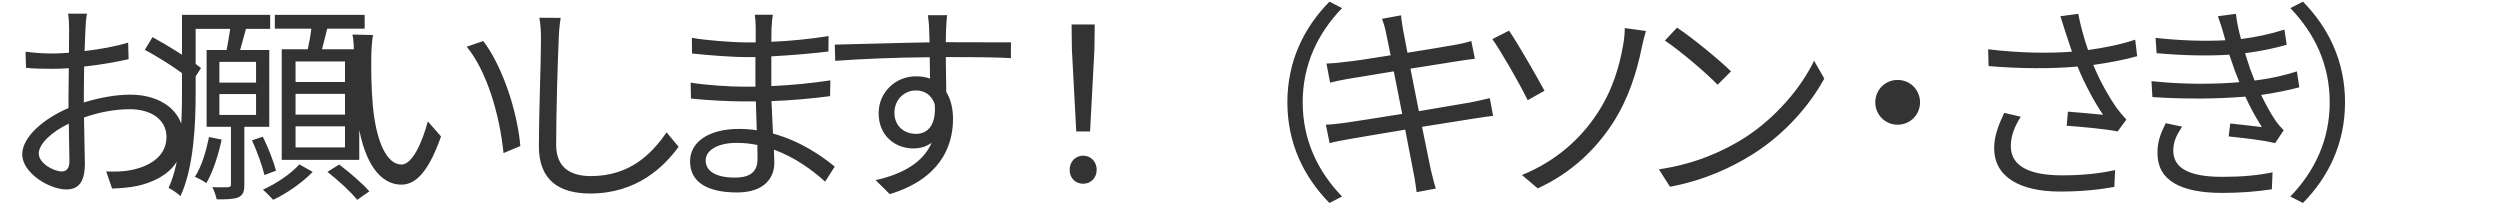
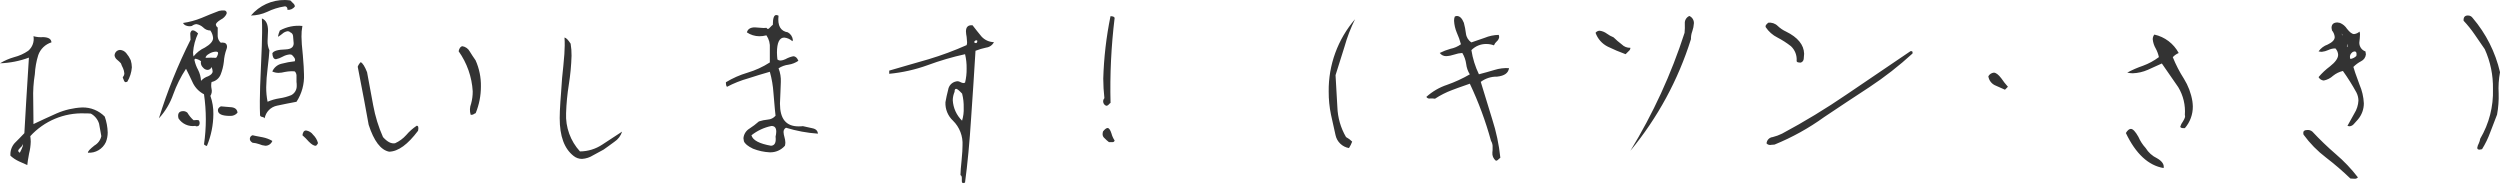
- <svg xmlns="http://www.w3.org/2000/svg" width="260" height="22" viewBox="0 0 260 22">
-   <text id="お願いします_キソン_さき_" data-name="お願いします！（キソン・さき）" transform="translate(0 19)" fill="#333" font-size="22" font-family="AB-tegami" letter-spacing="-0.23em">
-     <tspan x="0" y="0">お願いします！（キソン・さき）</tspan>
-   </text>
+ <svg xmlns="http://www.w3.org/2000/svg" width="241.538" height="17.688" viewBox="0 0 241.538 17.688">
+   <path id="パス_59" data-name="パス 59" d="M16.7-9.57a2.479,2.479,0,0,0-.11-.7,2.92,2.92,0,0,0-.418-.66.829.829,0,0,0-.616-.33.546.546,0,0,0-.462.286.574.574,0,0,0-.066.242.646.646,0,0,0,.242.418,3.242,3.242,0,0,1,.374.352,2.763,2.763,0,0,0,.2.462A1.546,1.546,0,0,1,15.972-9a.515.515,0,0,1-.154.374,1.073,1.073,0,0,0,.088.242c.044.154.11.242.2.242a.56.56,0,0,0,.154-.044A3.2,3.2,0,0,0,16.7-9.57ZM14.19-2.354a2.557,2.557,0,0,0,.176-.924,5.012,5.012,0,0,0-.286-1.54A2.953,2.953,0,0,0,11.9-5.7a6.988,6.988,0,0,0-2.464.572c-.748.33-1.5.682-2.244,1.034,0,.022,0-.77-.022-2.376A12.33,12.33,0,0,1,7.326-8.91a7.381,7.381,0,0,1,.33-1.848A1.974,1.974,0,0,1,8.932-11.99c-.022-.33-.286-.484-.792-.506a2.686,2.686,0,0,1-.946-.088,1.5,1.5,0,0,1-.506,1.408,4.216,4.216,0,0,1-1.364.616,5.618,5.618,0,0,0-1.364.594,8.877,8.877,0,0,0,2.794-.55c-.2,3.19-.352,5.61-.44,7.3-.308.33-.616.638-.946.968a1.643,1.643,0,0,0-.4,1.21,3.235,3.235,0,0,0,.836.55c.264.11.528.242.792.352.022-.2.066-.572.176-1.122A5.131,5.131,0,0,0,6.93-2.4a4.272,4.272,0,0,0-.044-.528,6.779,6.779,0,0,1,5.258-2.2,5.361,5.361,0,0,1,.594.022,1.671,1.671,0,0,1,.792.968c.066.4.154.792.22,1.21a1.38,1.38,0,0,1-.66.9c-.418.33-.638.55-.638.7A1.775,1.775,0,0,0,14.19-2.354ZM6.16-2.2a.484.484,0,0,1,.022.176,4.142,4.142,0,0,1-.308.7c-.11-.066-.154-.132-.154-.2s.088-.176.242-.33C6.116-1.98,6.182-2.09,6.16-2.2ZM32.45-15.466a.452.452,0,0,0-.176-.308l-.264-.264a4.272,4.272,0,0,0-.528-.044,4.23,4.23,0,0,0-3.278,1.5,3.9,3.9,0,0,0,1.562-.352,5.871,5.871,0,0,1,1.672-.528.223.223,0,0,1,.22.066.3.3,0,0,1,.066.264A.776.776,0,0,0,32.45-15.466Zm.726,1.892a3.709,3.709,0,0,0-2.178.44,2.662,2.662,0,0,0-.176.55c0,.022,0,.022.022.044a3.258,3.258,0,0,0,.374-.264.953.953,0,0,1,.55-.264.353.353,0,0,1,.242.11.408.408,0,0,1,.264.352c.022.176.022.352.044.528.088.506-.176.748-.77.77-.726.022-1.144.132-1.276.374.022.374.132.572.352.572a2.175,2.175,0,0,0,.638-.242,1.746,1.746,0,0,1,.7-.22.642.642,0,0,1,.2.044c.2.2.308.352.308.462a.43.43,0,0,1-.022.154,8.606,8.606,0,0,0-1.3.242,1.285,1.285,0,0,0-.88.748,1.452,1.452,0,0,0,.594.132,2.55,2.55,0,0,0,.616-.088A3.924,3.924,0,0,1,32.1-9.2a1.892,1.892,0,0,1,.352.022.642.642,0,0,1,.154.484v.528a2.013,2.013,0,0,1,.022.352.988.988,0,0,1-.528.924,4.895,4.895,0,0,1-1.144.308,4.644,4.644,0,0,0-1.144.33,6.962,6.962,0,0,1-.132-1.408,16.1,16.1,0,0,1,.132-1.782c.11-.858.154-1.452.176-1.782a2.051,2.051,0,0,1-.176-.9,4.841,4.841,0,0,1,.022-.506,4.475,4.475,0,0,0,.022-.484q0-.957-.594-1.188c.022.418.022.88.022,1.342,0,.7-.044,1.782-.11,3.256s-.11,2.6-.11,3.366c0,.506,0,.968.022,1.408.022.088.11.132.242.154q.165.033.2.132a1.518,1.518,0,0,1,1.21-1.232c.638-.132,1.254-.264,1.87-.374A4.483,4.483,0,0,0,33.33-8.91c0-.4-.044-1.012-.11-1.826-.088-.814-.132-1.408-.132-1.8A5.034,5.034,0,0,1,33.176-13.574Zm1.5,11.286a1.733,1.733,0,0,0-.462-.77,1.023,1.023,0,0,0-.682-.418c-.2,0-.308.154-.352.462a6.25,6.25,0,0,1,.616.616c.286.286.506.418.7.4C34.628-2.134,34.694-2.222,34.672-2.288Zm-4.4-.176a3,3,0,0,0-.924-.352q-.891-.165-.99-.2a.369.369,0,0,0-.264.352c0,.154.088.264.264.374A2.488,2.488,0,0,1,29-2.156,1.868,1.868,0,0,0,29.612-2,.719.719,0,0,0,30.272-2.464ZM26.906-5.192c-.022-.308-.22-.484-.572-.528-.374-.022-.7-.066-1.034-.088-.2.11-.286.22-.286.374,0,.374.4.55,1.166.55A.868.868,0,0,0,26.906-5.192Zm-1.056-6.16a.642.642,0,0,0,.044-.2c0-.286-.154-.418-.44-.418a.326.326,0,0,0-.154.022.883.883,0,0,1-.308-.638c0-.682,0-.968.022-.814a.455.455,0,0,1-.2-.308c0-.11.154-.286.484-.484a1.154,1.154,0,0,0,.55-.55.241.241,0,0,0-.2-.33,1.654,1.654,0,0,0-.528.044c-.572.22-1.144.44-1.694.682a7.806,7.806,0,0,1-1.782.484.523.523,0,0,0,.33.264.868.868,0,0,0,.528.022.807.807,0,0,1,.44-.176,1.282,1.282,0,0,1,.66.33.939.939,0,0,0,.682.286,1.468,1.468,0,0,1,.264.726q0,.462-.792.924a2.968,2.968,0,0,0-1.1.858,1.973,1.973,0,0,1-.044-.4,5.208,5.208,0,0,1,.484-1.826c-.242-.242-.44-.33-.594-.286a.436.436,0,0,0-.154.418c.022.33.022.484.022.484a49.3,49.3,0,0,0-3.058,7.59A6.7,6.7,0,0,0,20.7-6.974a11.622,11.622,0,0,1,1.232-2.464c.242.462.462.946.682,1.408a2.428,2.428,0,0,0,1.056,1.056,16.916,16.916,0,0,1,.176,2.42,16.916,16.916,0,0,1-.176,2.42.4.4,0,0,0,.154.11A.1.1,0,0,0,23.958-2a8.155,8.155,0,0,0,.616-3.058,5.009,5.009,0,0,0-.286-1.76A.874.874,0,0,0,24.4-7.5a1.521,1.521,0,0,1,0-.66,1.181,1.181,0,0,0,.88-.726,4.86,4.86,0,0,0,.308-1.232A4.375,4.375,0,0,1,25.85-11.352Zm-2.6,7.128A.68.68,0,0,0,23.21-4.4c-.022-.066-.11-.088-.22-.088-.22.022-.33.022-.33.022a2.992,2.992,0,0,1-.594-.726.6.6,0,0,0-.4-.154c-.418,0-.572.242-.462.7a1.641,1.641,0,0,0,1.628.726.168.168,0,0,0,.11.044C23.144-3.872,23.254-3.982,23.254-4.224Zm1.584-6.27a7.6,7.6,0,0,0-1.012,0c0-.132.11-.264.352-.4a1.327,1.327,0,0,1,.638-.2c.154,0,.22.044.22.154A.9.9,0,0,1,24.838-10.494Zm-.44.88a1.181,1.181,0,0,1,.11.418c0,.2-.154.352-.44.484a1.549,1.549,0,0,0-.682.44A2.634,2.634,0,0,0,23.1-9.328a3.411,3.411,0,0,1-.352-.946c0-.088.044-.132.11-.132a1.266,1.266,0,0,1,.528.242.326.326,0,0,0-.022.154.648.648,0,0,0,.22.462.571.571,0,0,0,.44.22A.408.408,0,0,0,24.4-9.614Zm25.5-.66c-.2-.286-.374-.55-.55-.836a.985.985,0,0,0-.7-.506c-.2.022-.308.2-.374.484A7.434,7.434,0,0,1,49.632-7.26a4.405,4.405,0,0,1-.154,1.188,1.64,1.64,0,0,0-.044,1.078.418.418,0,0,0,.308-.066.55.55,0,0,1,.176-.088,6.8,6.8,0,0,0,.506-2.574A5.948,5.948,0,0,0,49.9-10.274ZM39.424-9.108c-.22-.55-.418-.88-.616-.968a1.2,1.2,0,0,0-.286.44q.726,3.729,1.056,5.61c.506,1.562,1.166,2.442,1.98,2.6.88-.022,1.8-.7,2.794-2.024.066-.33.022-.484-.132-.484a4.916,4.916,0,0,0-1.012.9,3.219,3.219,0,0,1-1.078.792c-.374.066-.748-.132-1.166-.594A13.632,13.632,0,0,1,40.018-5.9C39.82-6.974,39.622-8.03,39.424-9.108Zm24.64,5.742L62.15-2.112a3.939,3.939,0,0,1-2.156.66,5.128,5.128,0,0,1-1.342-3.7,21.952,21.952,0,0,1,.264-2.75,21.442,21.442,0,0,0,.264-2.794,6.6,6.6,0,0,0-.088-1.166q-.363-.561-.594-.594c.022.242.022.484.022.77,0,.462-.044,1.1-.132,1.958-.11.924-.154,1.584-.176,1.958-.022.242-.044.748-.11,1.518q-.066.99-.066,1.584c0,1.738.44,2.948,1.342,3.652a1.269,1.269,0,0,0,.814.286,2.264,2.264,0,0,0,1.078-.352c.66-.352.99-.528,1.012-.55.352-.242.7-.506,1.034-.748A1.809,1.809,0,0,0,64.064-3.366Zm18.92.2c-.022-.286-.2-.462-.55-.528-.594-.132-.9-.2-.9-.2a2.805,2.805,0,0,1-.418.022c-1.21,0-1.8-.726-1.8-2.2,0-.22.022-.572.044-1.034S79.4-7.92,79.4-8.14a3.217,3.217,0,0,0-.22-1.342,2.29,2.29,0,0,1,.968-.352,2.273,2.273,0,0,0,.946-.374c-.11-.286-.286-.44-.484-.44a2.582,2.582,0,0,0-.77.286c-.33.154-.594.176-.77.022-.022-.22-.044-.44-.044-.66,0-.968.242-1.452.7-1.452a1.355,1.355,0,0,1,.792.352.313.313,0,0,0,.044-.132.955.955,0,0,0-.484-.726c-.7-.11-1.012-.638-.9-1.606a.492.492,0,0,0-.22-.066c-.22,0-.33.308-.33.946a1.275,1.275,0,0,0-.22.2q-.165.2-.264.2c-.044,0-.088-.044-.132-.11a2.046,2.046,0,0,1-.528,0c-.33-.022-.528-.044-.594-.044-.418,0-.682.154-.77.484a2.164,2.164,0,0,0,1.188.374,2.683,2.683,0,0,0,.7-.088,1.944,1.944,0,0,1,.33,1.254v1.364a8.362,8.362,0,0,1-2.156.99,8.862,8.862,0,0,0-2.09.924c0,.242.044.4.11.44a10.386,10.386,0,0,1,2.046-.814c.682-.22,1.386-.44,2.09-.638a9.945,9.945,0,0,1,.352,2.068q.165,1.98.2,2.178a1.064,1.064,0,0,1-.748.374,3.923,3.923,0,0,0-.858.176,7.391,7.391,0,0,1-.924.7,1.205,1.205,0,0,0-.572.924,1.514,1.514,0,0,0,.044.286c.088.242.374.484.88.726a5.053,5.053,0,0,0,1.628.352A1.867,1.867,0,0,0,79.794-2a1.3,1.3,0,0,0,.044-.308,2.123,2.123,0,0,0-.088-.528,2.032,2.032,0,0,1-.088-.484A.448.448,0,0,1,79.9-3.74,13.775,13.775,0,0,0,82.984-3.168Zm-4.092.286c.066.55-.066.858-.44.88-1.122-.2-1.76-.528-1.892-1.012a4.571,4.571,0,0,1,1.936-.9c.308,0,.462.176.462.55A2.272,2.272,0,0,1,78.892-2.882Zm21.1-9.13a1.666,1.666,0,0,1-1.21-.55c-.286-.352-.572-.7-.858-1.078-.418-.044-.638.154-.638.594a3.337,3.337,0,0,0,.066.528c.022.242.044.418.044.528a.821.821,0,0,1-.044.264,30.686,30.686,0,0,1-3.674,1.364c-1.276.374-2.552.726-3.806,1.1v.308a15.065,15.065,0,0,0,3.718-.836A27.578,27.578,0,0,1,97.2-10.846,5.459,5.459,0,0,1,97.35-9.46,5.284,5.284,0,0,1,97.2-8.1a.518.518,0,0,1-.176.044,1.038,1.038,0,0,1-.308-.11.521.521,0,0,0-.4-.044.961.961,0,0,0-.748.792c-.11.418-.2.836-.264,1.21a2.289,2.289,0,0,0,.726,1.782,3.1,3.1,0,0,1,.924,2.4c0,.308-.022.77-.088,1.408-.066.66-.11,1.122-.11,1.452.088.044.132.132.132.286v.286q0,.2.132.2a.68.68,0,0,0,.176-.044c.242-1.782.44-3.872.594-6.314.154-2.134.286-4.29.418-6.424a6.4,6.4,0,0,1,1.034-.308A.972.972,0,0,0,99.99-12.012Zm-1.606-.11a.239.239,0,0,1-.022.11.121.121,0,0,1-.132.088.166.166,0,0,1-.154-.088.223.223,0,0,1,.242-.176A.058.058,0,0,1,98.384-12.122Zm-1.474,7.7a3,3,0,0,1-.9-1.98,2.082,2.082,0,0,1,.176-.814c0-.2.044-.286.154-.286.088,0,.286.154.572.462a4.956,4.956,0,0,1,.154,1.364A3.71,3.71,0,0,1,96.91-4.422Zm14.74-9.922c-.022-.11-.154-.176-.4-.176a35.167,35.167,0,0,0-.7,6.028,17.177,17.177,0,0,0,.11,1.892.454.454,0,0,0,.154.726c.066.022.154,0,.264-.11.088-.11.154-.154.176-.154A56.049,56.049,0,0,1,111.65-14.344Zm0,11.836a2.218,2.218,0,0,1-.308-.682c-.11-.352-.242-.528-.374-.528-.11,0-.264.11-.44.33a1.1,1.1,0,0,0-.044.264.5.5,0,0,0,.2.4,3.381,3.381,0,0,0,.418.374h.33A.2.2,0,0,0,111.65-2.508Zm23.232-11.726a10.511,10.511,0,0,0-2.552,7,10.722,10.722,0,0,0,.22,2.222c.154.66.286,1.32.44,1.98a1.608,1.608,0,0,0,1.3,1.254A3.141,3.141,0,0,0,134.6-2.4a2.5,2.5,0,0,0-.594-.44,6.149,6.149,0,0,1-.836-2.9c-.066-1.034-.11-2.046-.176-3.08.066-.2.352-1.1.858-2.728A15.3,15.3,0,0,1,134.882-14.234ZM149.754-9.5a3.986,3.986,0,0,0-1.408.176c-.506.154-.99.286-1.5.418a8.23,8.23,0,0,1-.726-2.332,1.975,1.975,0,0,1,1.452-.594,2.112,2.112,0,0,1,.726.132.97.97,0,0,1,.264-.374.7.7,0,0,0,.242-.418.782.782,0,0,0-.044-.22,3.79,3.79,0,0,0-1.364.286c-.814.286-1.254.44-1.276.44a1.172,1.172,0,0,1-.528-.858,7.616,7.616,0,0,0-.2-1.034c-.176-.44-.4-.66-.682-.66a.355.355,0,0,0-.2.066,1.066,1.066,0,0,0-.066.4,3.445,3.445,0,0,0,.264,1.144,7.015,7.015,0,0,1,.4,1.122,2.57,2.57,0,0,1-1.012.44,5.681,5.681,0,0,0-1.034.4.741.741,0,0,0,.616.308,2.837,2.837,0,0,0,.792-.154,2.865,2.865,0,0,1,.77-.154,2.748,2.748,0,0,1,.374,1.056,2.406,2.406,0,0,0,.352,1.012,12.948,12.948,0,0,1-2.2,1.012,5.622,5.622,0,0,0-2,1.166.344.344,0,0,0,.374.154,1.7,1.7,0,0,1,.462.022,8.243,8.243,0,0,1,1.65-.836c.176-.066.748-.286,1.716-.616a33.832,33.832,0,0,1,2.046,5.522,1.053,1.053,0,0,1,.154.638v.242a1.08,1.08,0,0,0-.022.242.9.9,0,0,0,.33.792q.1.033.264-.132c.088-.088.154-.132.176-.154a18.169,18.169,0,0,0-.792-3.74c-.374-1.188-.726-2.376-1.1-3.586a2.544,2.544,0,0,1,1.584-.506C149.314-8.756,149.688-9.02,149.754-9.5ZM167.332-12.3a2.033,2.033,0,0,1,.132-.77,2.865,2.865,0,0,0,.154-.77.747.747,0,0,0-.44-.7.736.736,0,0,0-.44.726,6.518,6.518,0,0,1-.022.9,53.077,53.077,0,0,1-5.236,11.4A31.874,31.874,0,0,0,167.332-12.3Zm-5.852.836a1.105,1.105,0,0,1-.836-.33,8.03,8.03,0,0,1-.792-.682,2.826,2.826,0,0,1-.638-.352,1.489,1.489,0,0,0-.7-.286.5.5,0,0,0-.4.2,2.377,2.377,0,0,0,1.188,1.342,17.959,17.959,0,0,0,1.716.726l.308-.308A.384.384,0,0,0,161.48-11.462Zm16.786.572c-.022-.858-.616-1.584-1.738-2.134a2.952,2.952,0,0,1-.814-.55,1.1,1.1,0,0,0-.924-.308.946.946,0,0,1-.154.154.265.265,0,0,0-.088.264,2.944,2.944,0,0,0,1.144,1.012,8.24,8.24,0,0,1,1.3.836,1.755,1.755,0,0,1,.55,1.43c0,.11.132.154.4.154a.408.408,0,0,0,.286-.374C178.244-10.692,178.266-10.868,178.266-10.89Zm10.472-.022a.276.276,0,0,0-.022-.2.234.234,0,0,0-.176-.022L182.4-6.974a67.59,67.59,0,0,1-6.27,3.806,4.508,4.508,0,0,1-.9.33.657.657,0,0,0-.594.616.457.457,0,0,0,.22.132.444.444,0,0,0,.242,0,2.092,2.092,0,0,1,.308-.022,23.079,23.079,0,0,0,4.8-2.662c1.452-.968,2.9-1.936,4.356-2.882A33.491,33.491,0,0,0,188.738-10.912Zm8.932,3.5.286-.286a7.036,7.036,0,0,1-.638-.814c-.286-.374-.528-.55-.726-.55a.689.689,0,0,0-.528.352,1.139,1.139,0,0,0,.616.858C197.01-7.7,197.34-7.568,197.67-7.414Zm18.106,1.1a5.9,5.9,0,0,0-.814-2.156,12.569,12.569,0,0,1-1.078-2.09,1.665,1.665,0,0,1,.572-.4,3.526,3.526,0,0,0-2.354-1.782.691.691,0,0,0-.154.462,2.179,2.179,0,0,0,.286.88,3.072,3.072,0,0,1,.308.836,6.02,6.02,0,0,1-1.54.836,9.967,9.967,0,0,0-1.518.66,2.17,2.17,0,0,0,.528.066,3.993,3.993,0,0,0,1.452-.33c.462-.2.9-.418,1.364-.616.528.77,1.056,1.518,1.584,2.288a4.529,4.529,0,0,1,.638,2.684c.066.132,0,.33-.176.616a1.75,1.75,0,0,0-.264.506c0,.11.154.176.44.154a3.161,3.161,0,0,0,.77-2.112A4.3,4.3,0,0,0,215.776-6.314ZM213,.154c.066-.33-.132-.66-.638-.946a2.6,2.6,0,0,1-1.1-.99,3.91,3.91,0,0,1-.7-1.078c-.286-.506-.528-.77-.726-.77-.154,0-.33.132-.484.4C210.3-1.232,211.53-.088,213,.154ZM232.5-11.11a.889.889,0,0,1-.594-.858c0-.088.022-.22.044-.4a2.985,2.985,0,0,0,.022-.4,1.1,1.1,0,0,0-.044-.264.931.931,0,0,1-.528.242c-.2,0-.418-.176-.682-.506a1.472,1.472,0,0,0-.682-.572,1.135,1.135,0,0,0-.242-.044c-.374,0-.572.176-.572.528a1.136,1.136,0,0,0,.044.242,1.161,1.161,0,0,1,.264.638c0,.264-.22.506-.682.726a1.8,1.8,0,0,0-.88.66,1.486,1.486,0,0,0,.308.044,2.008,2.008,0,0,0,.638-.176,1.546,1.546,0,0,1,.682-.154.951.951,0,0,1,.264.616q0,.5-.792,1.122a6.558,6.558,0,0,0-1.1,1.034.618.618,0,0,0,.506.33,1.884,1.884,0,0,0,.9-.462,2.381,2.381,0,0,1,.946-.462,20.424,20.424,0,0,1,1.3,2.068,1.757,1.757,0,0,1,.2.792,2.58,2.58,0,0,1-.4,1.254l-.66,1.188a.782.782,0,0,0,.22.044.646.646,0,0,0,.418-.242c.22-.242.352-.4.374-.418a2.4,2.4,0,0,0,.572-1.562,5.172,5.172,0,0,0-.418-1.8q-.528-1.419-.594-1.716a3.109,3.109,0,0,1,.748-.55.82.82,0,0,0,.462-.66A1.514,1.514,0,0,0,232.5-11.11ZM231.77,1.056a14.68,14.68,0,0,0-2.134-2.244,29.556,29.556,0,0,1-2.266-2.178.665.665,0,0,0-.506-.154c-.242,0-.374.088-.374.286a.429.429,0,0,0,.022.154A10.686,10.686,0,0,0,228.69-.858a27.653,27.653,0,0,1,2.354,2.024s.132,0,.4.022A.386.386,0,0,0,231.77,1.056Zm-1.452-13.75c0,.066-.044,0-.154-.154Zm.44,1.166q-.1,0,0-.33Zm.858.858a1.073,1.073,0,0,1-.572.286.642.642,0,0,1-.044-.2.515.515,0,0,1,.154-.374.416.416,0,0,1,.308-.154c.11,0,.176.088.176.242A.609.609,0,0,1,231.616-10.67ZM245.5-9.108a12.4,12.4,0,0,0-2.64-5.236.545.545,0,0,0-.462-.242c-.308,0-.44.176-.418.506a10.959,10.959,0,0,1,1.078,1.342c.33.462.638.946.968,1.408a8.918,8.918,0,0,1,.792,3.85,8.879,8.879,0,0,1-1.232,4.8,1.626,1.626,0,0,1-.132.44,1.263,1.263,0,0,0-.154.44c0,.11.066.176.22.176a1.437,1.437,0,0,0,.242-.044,8.657,8.657,0,0,0,.792-1.628l.66-1.716a9.617,9.617,0,0,0,.154-2.046A8.569,8.569,0,0,1,245.5-9.108Z" transform="translate(-3.96 16.082)" fill="#333" />
</svg>
